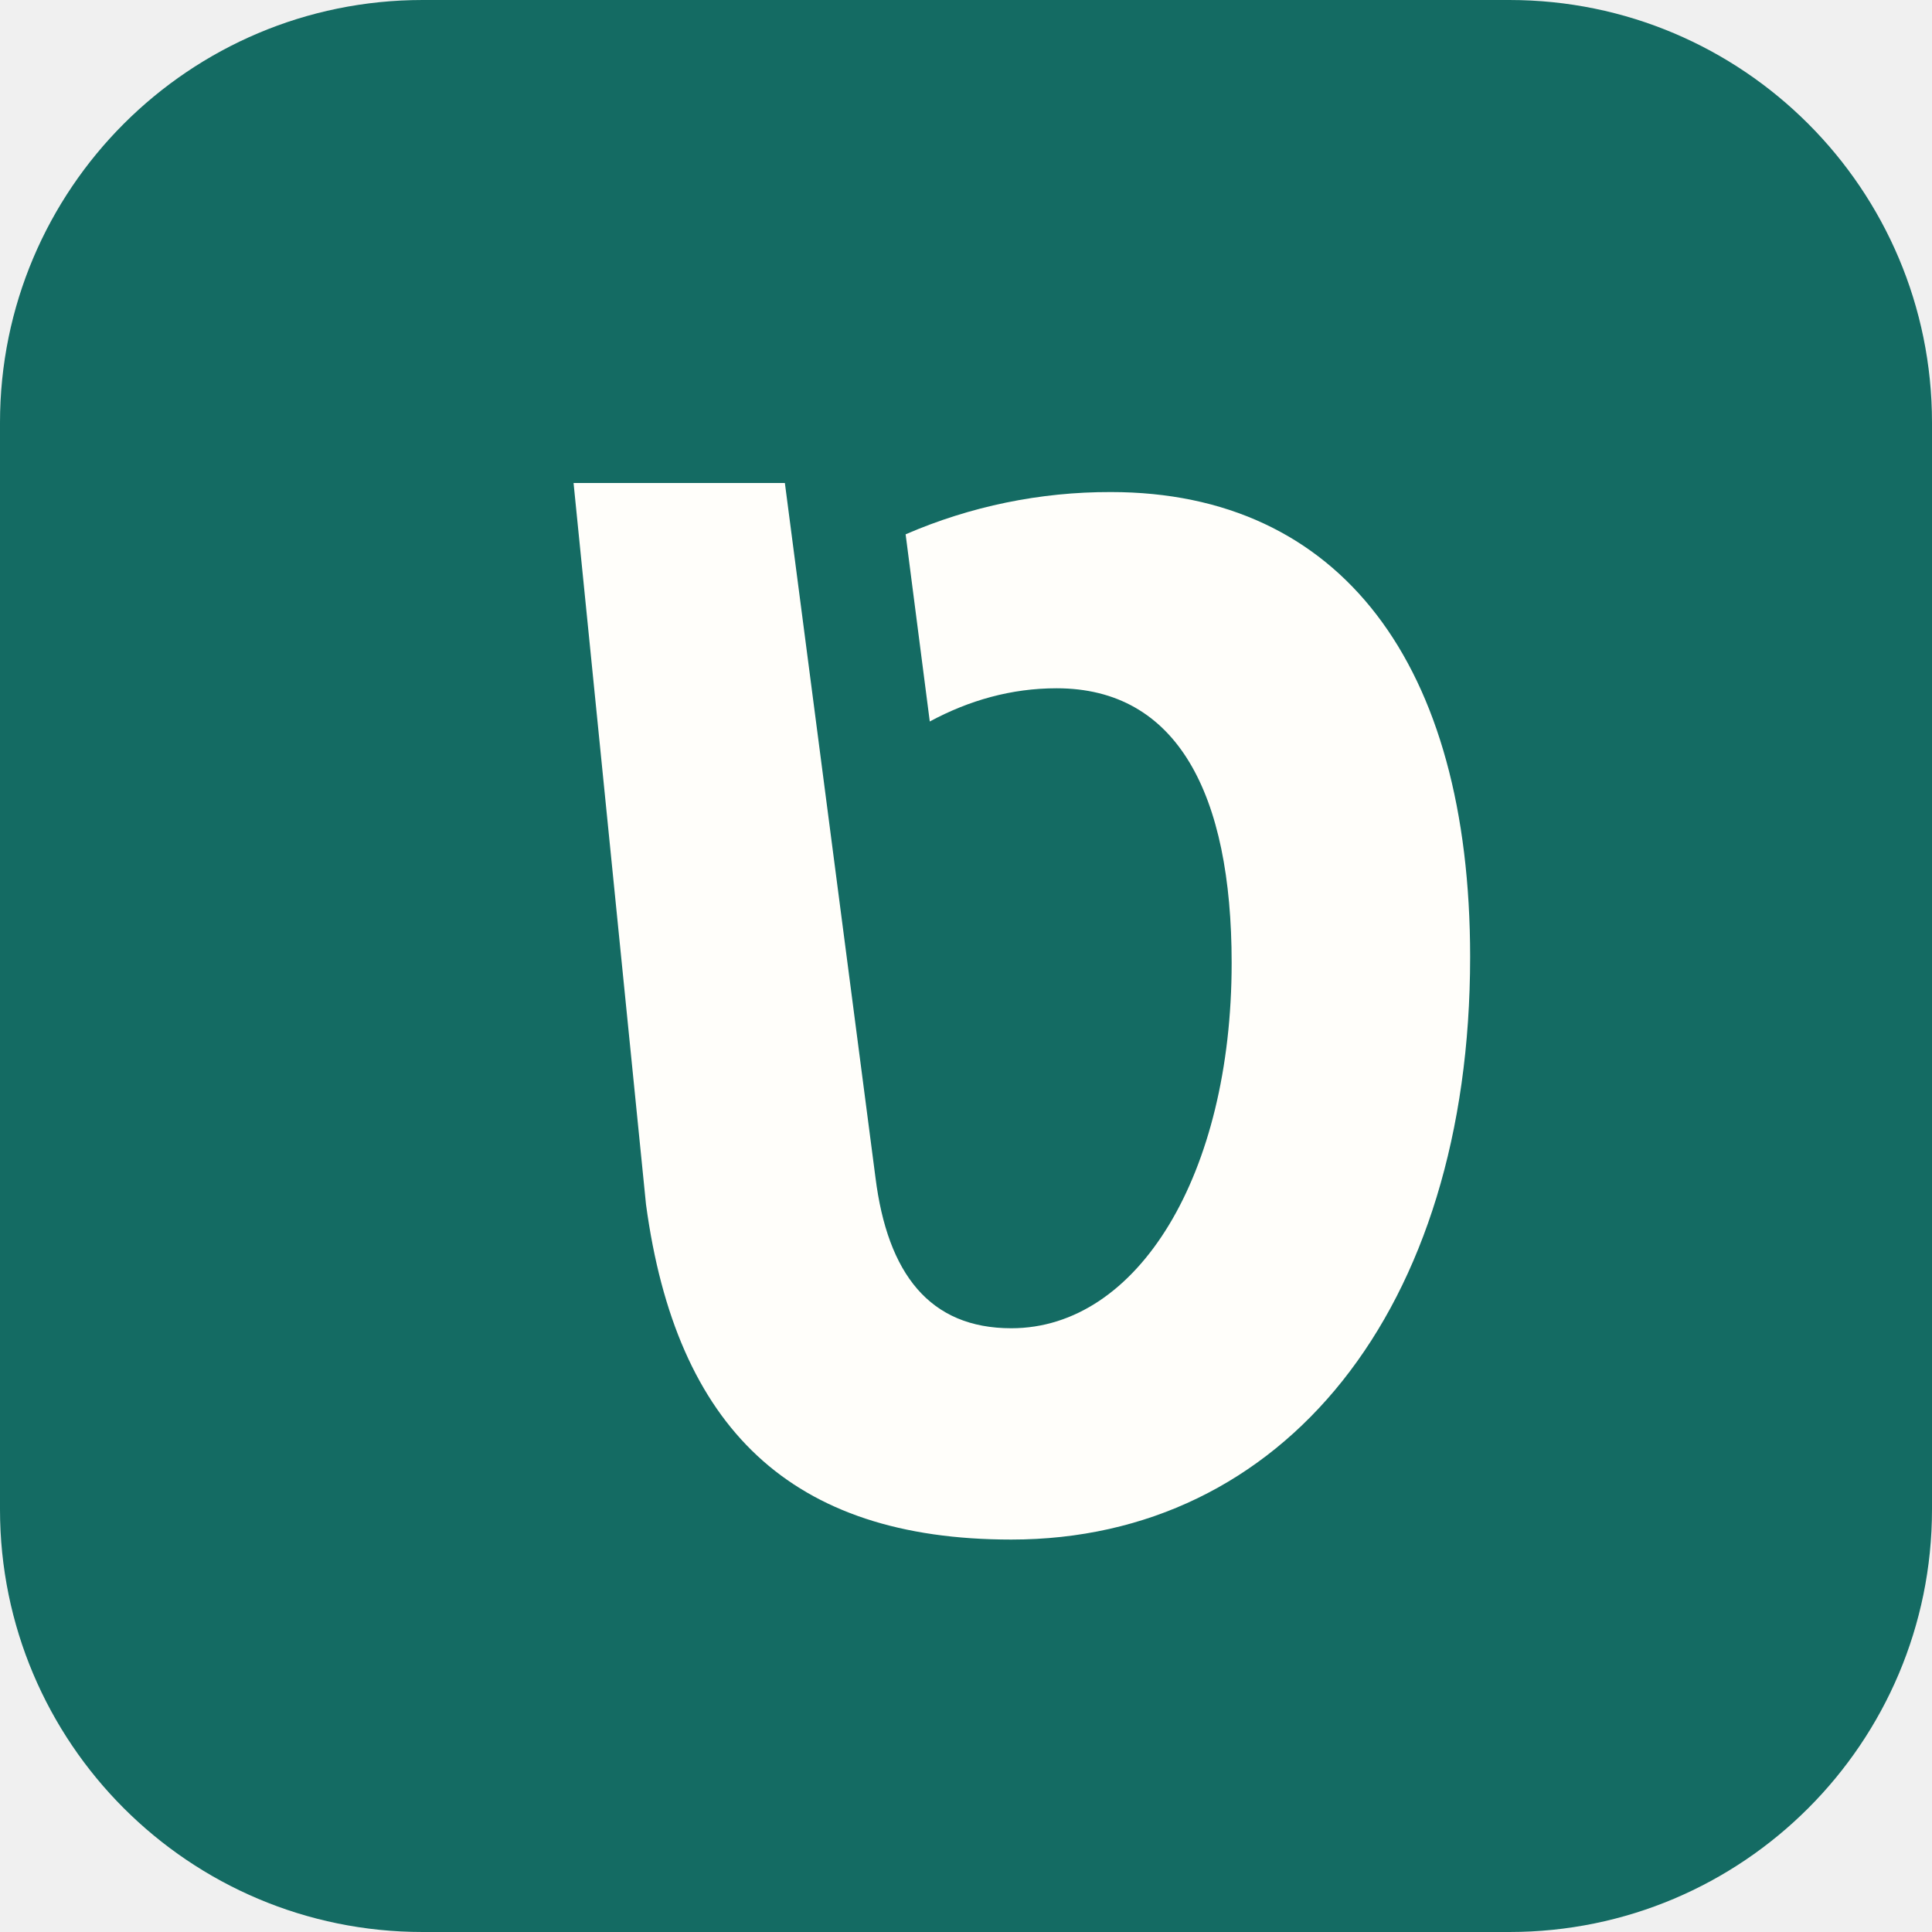
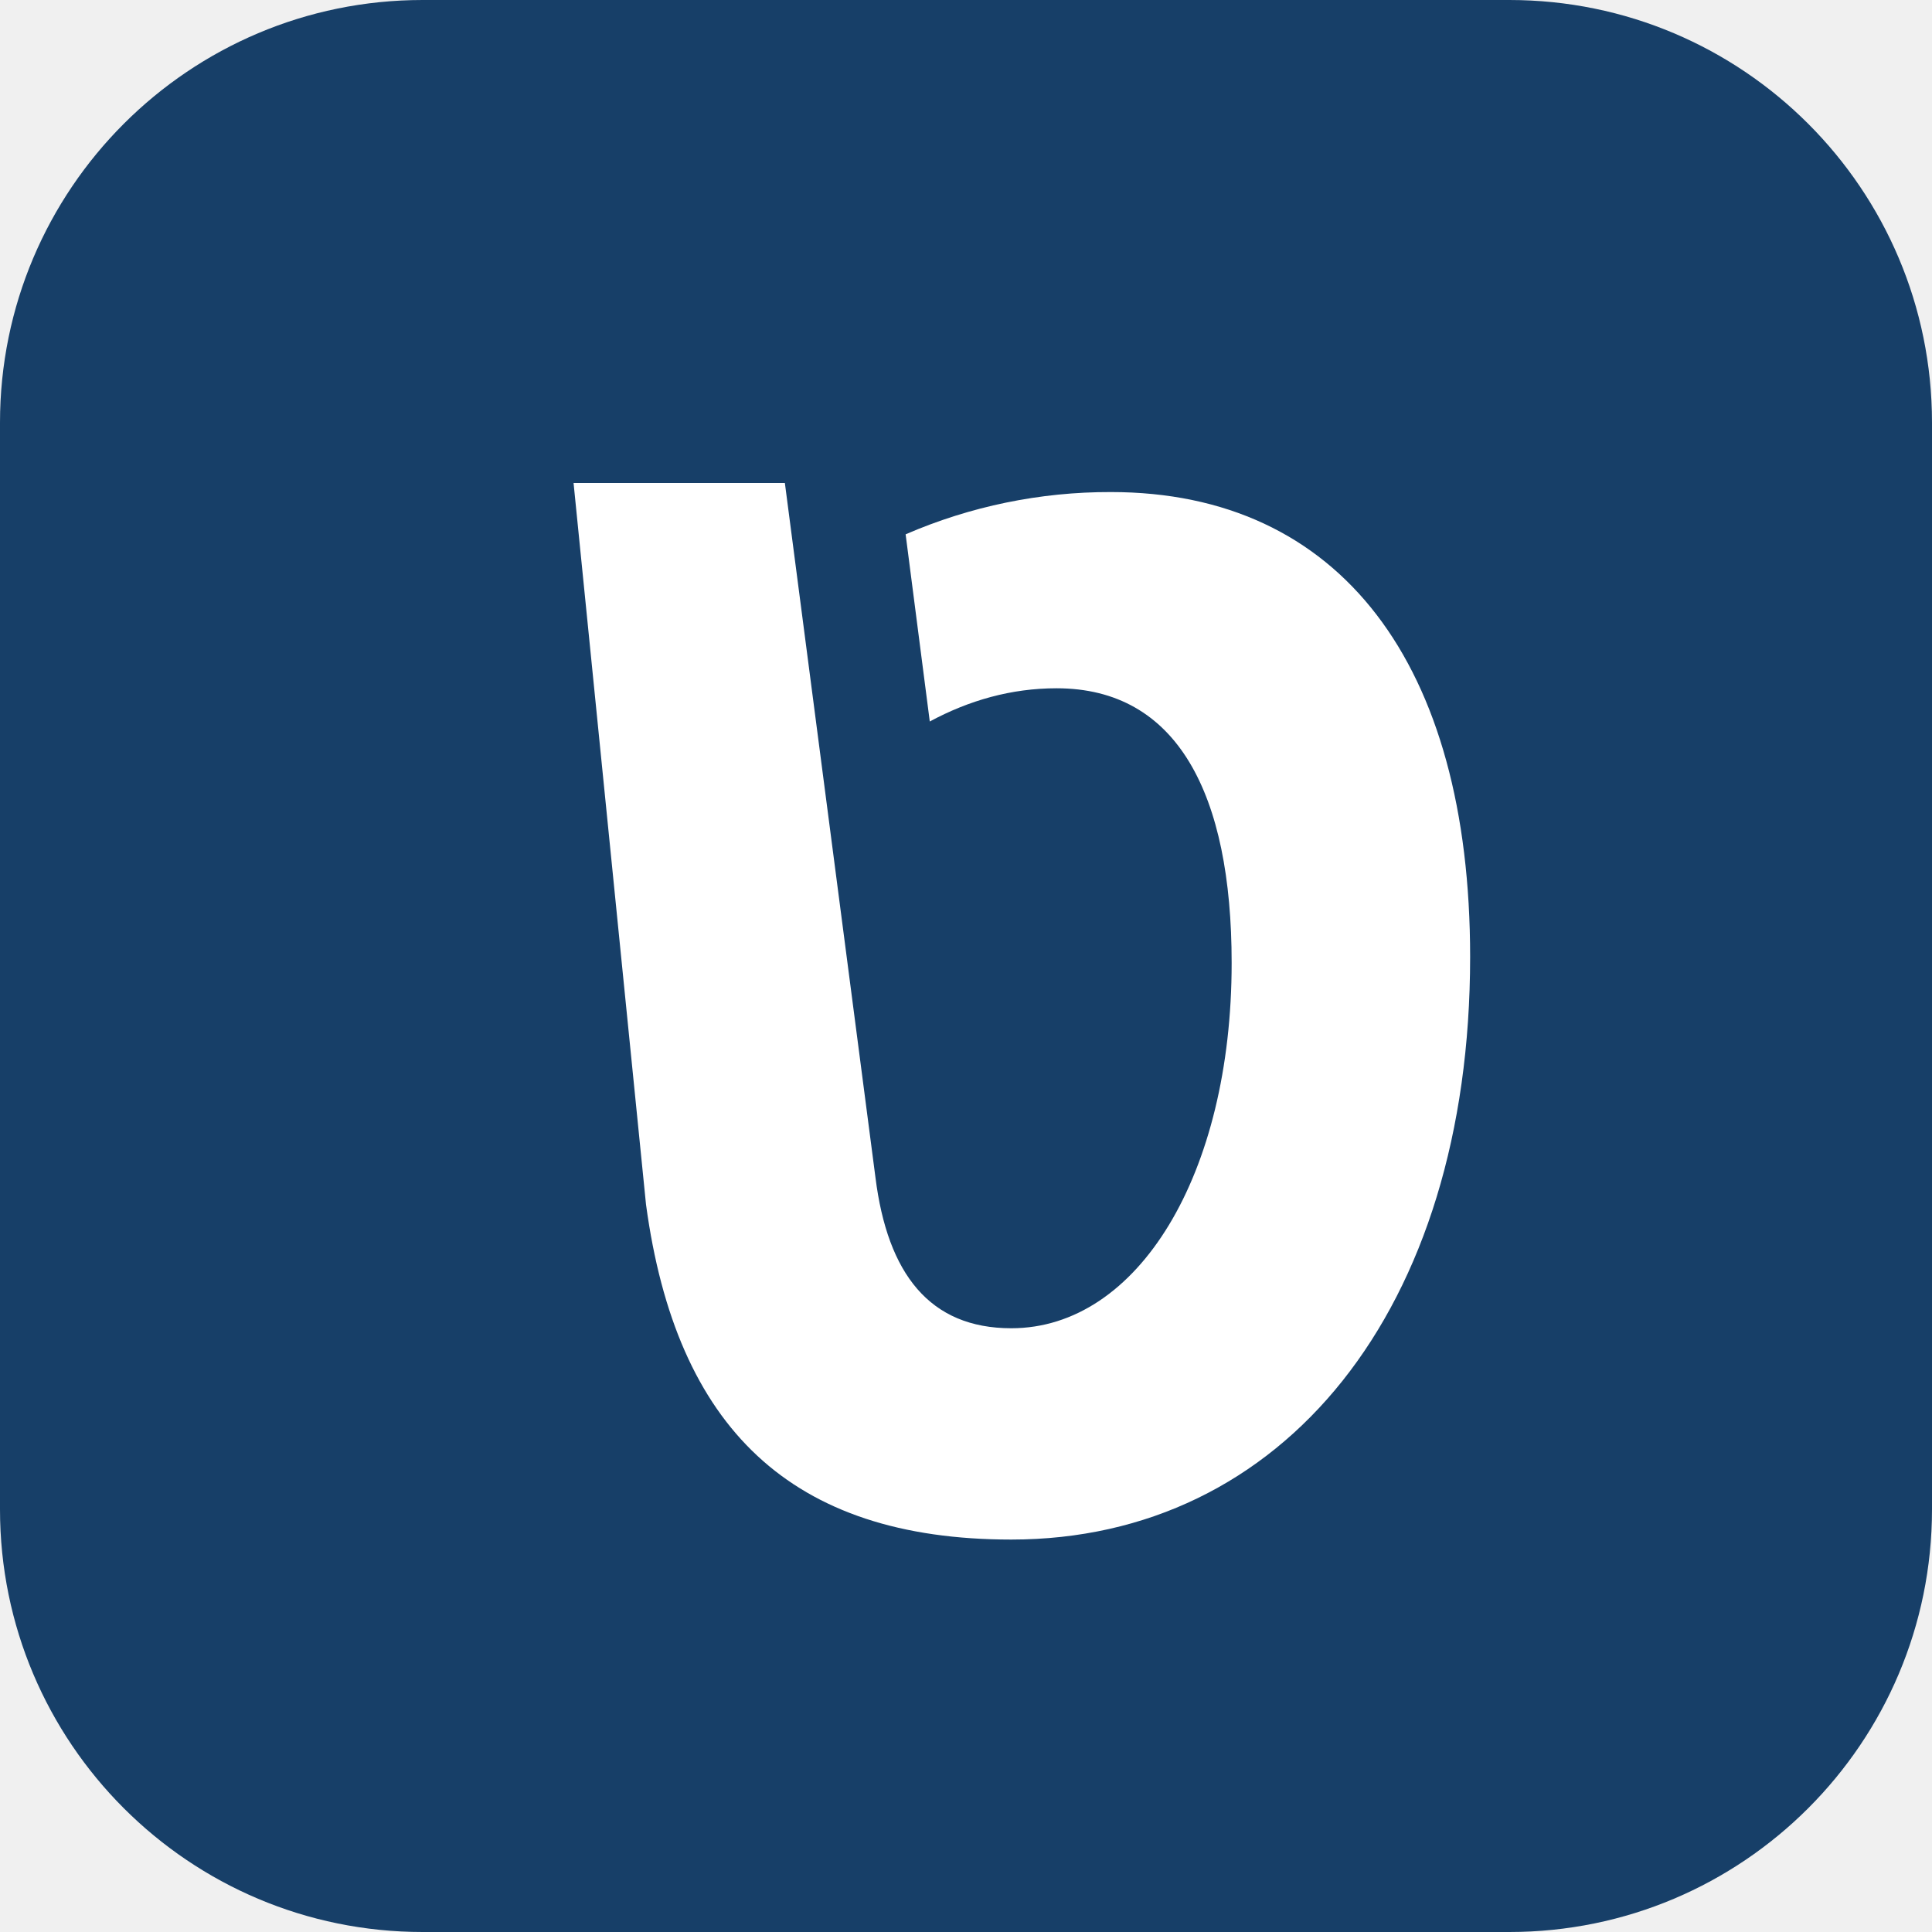
<svg xmlns="http://www.w3.org/2000/svg" viewBox="0 0 64 64" role="img" aria-labelledby="title">
-   <rect width="64" height="64" rx="14" fill="#146b63" />
-   <path d="M19 16h7l3 23c.4 3.2 1.8 5 4.5 5 4.2 0 7.3-5.1 7.3-12.1 0-5.6-1.8-9.1-5.8-9.1-1.5 0-2.9.4-4.2 1.1l-.8-6.2a17 17 0 0 1 6.8-1.4c7.6 0 11.9 5.7 11.9 15.4 0 11.7-6.2 19.3-15.2 19.3-7.3 0-11.1-3.7-12.1-11.1L19 16Z" fill="#fffefa" />
+   <rect width="64" height="64" rx="14" fill="#173f68" />
+   <path d="M19 16h7l3 23c.4 3.2 1.8 5 4.5 5 4.2 0 7.3-5.1 7.3-12.1 0-5.6-1.8-9.1-5.8-9.1-1.5 0-2.9.4-4.2 1.1l-.8-6.2a17 17 0 0 1 6.8-1.4c7.6 0 11.9 5.7 11.9 15.4 0 11.7-6.2 19.3-15.2 19.3-7.3 0-11.1-3.7-12.1-11.1L19 16Z" fill="#ffffff" />
</svg>
